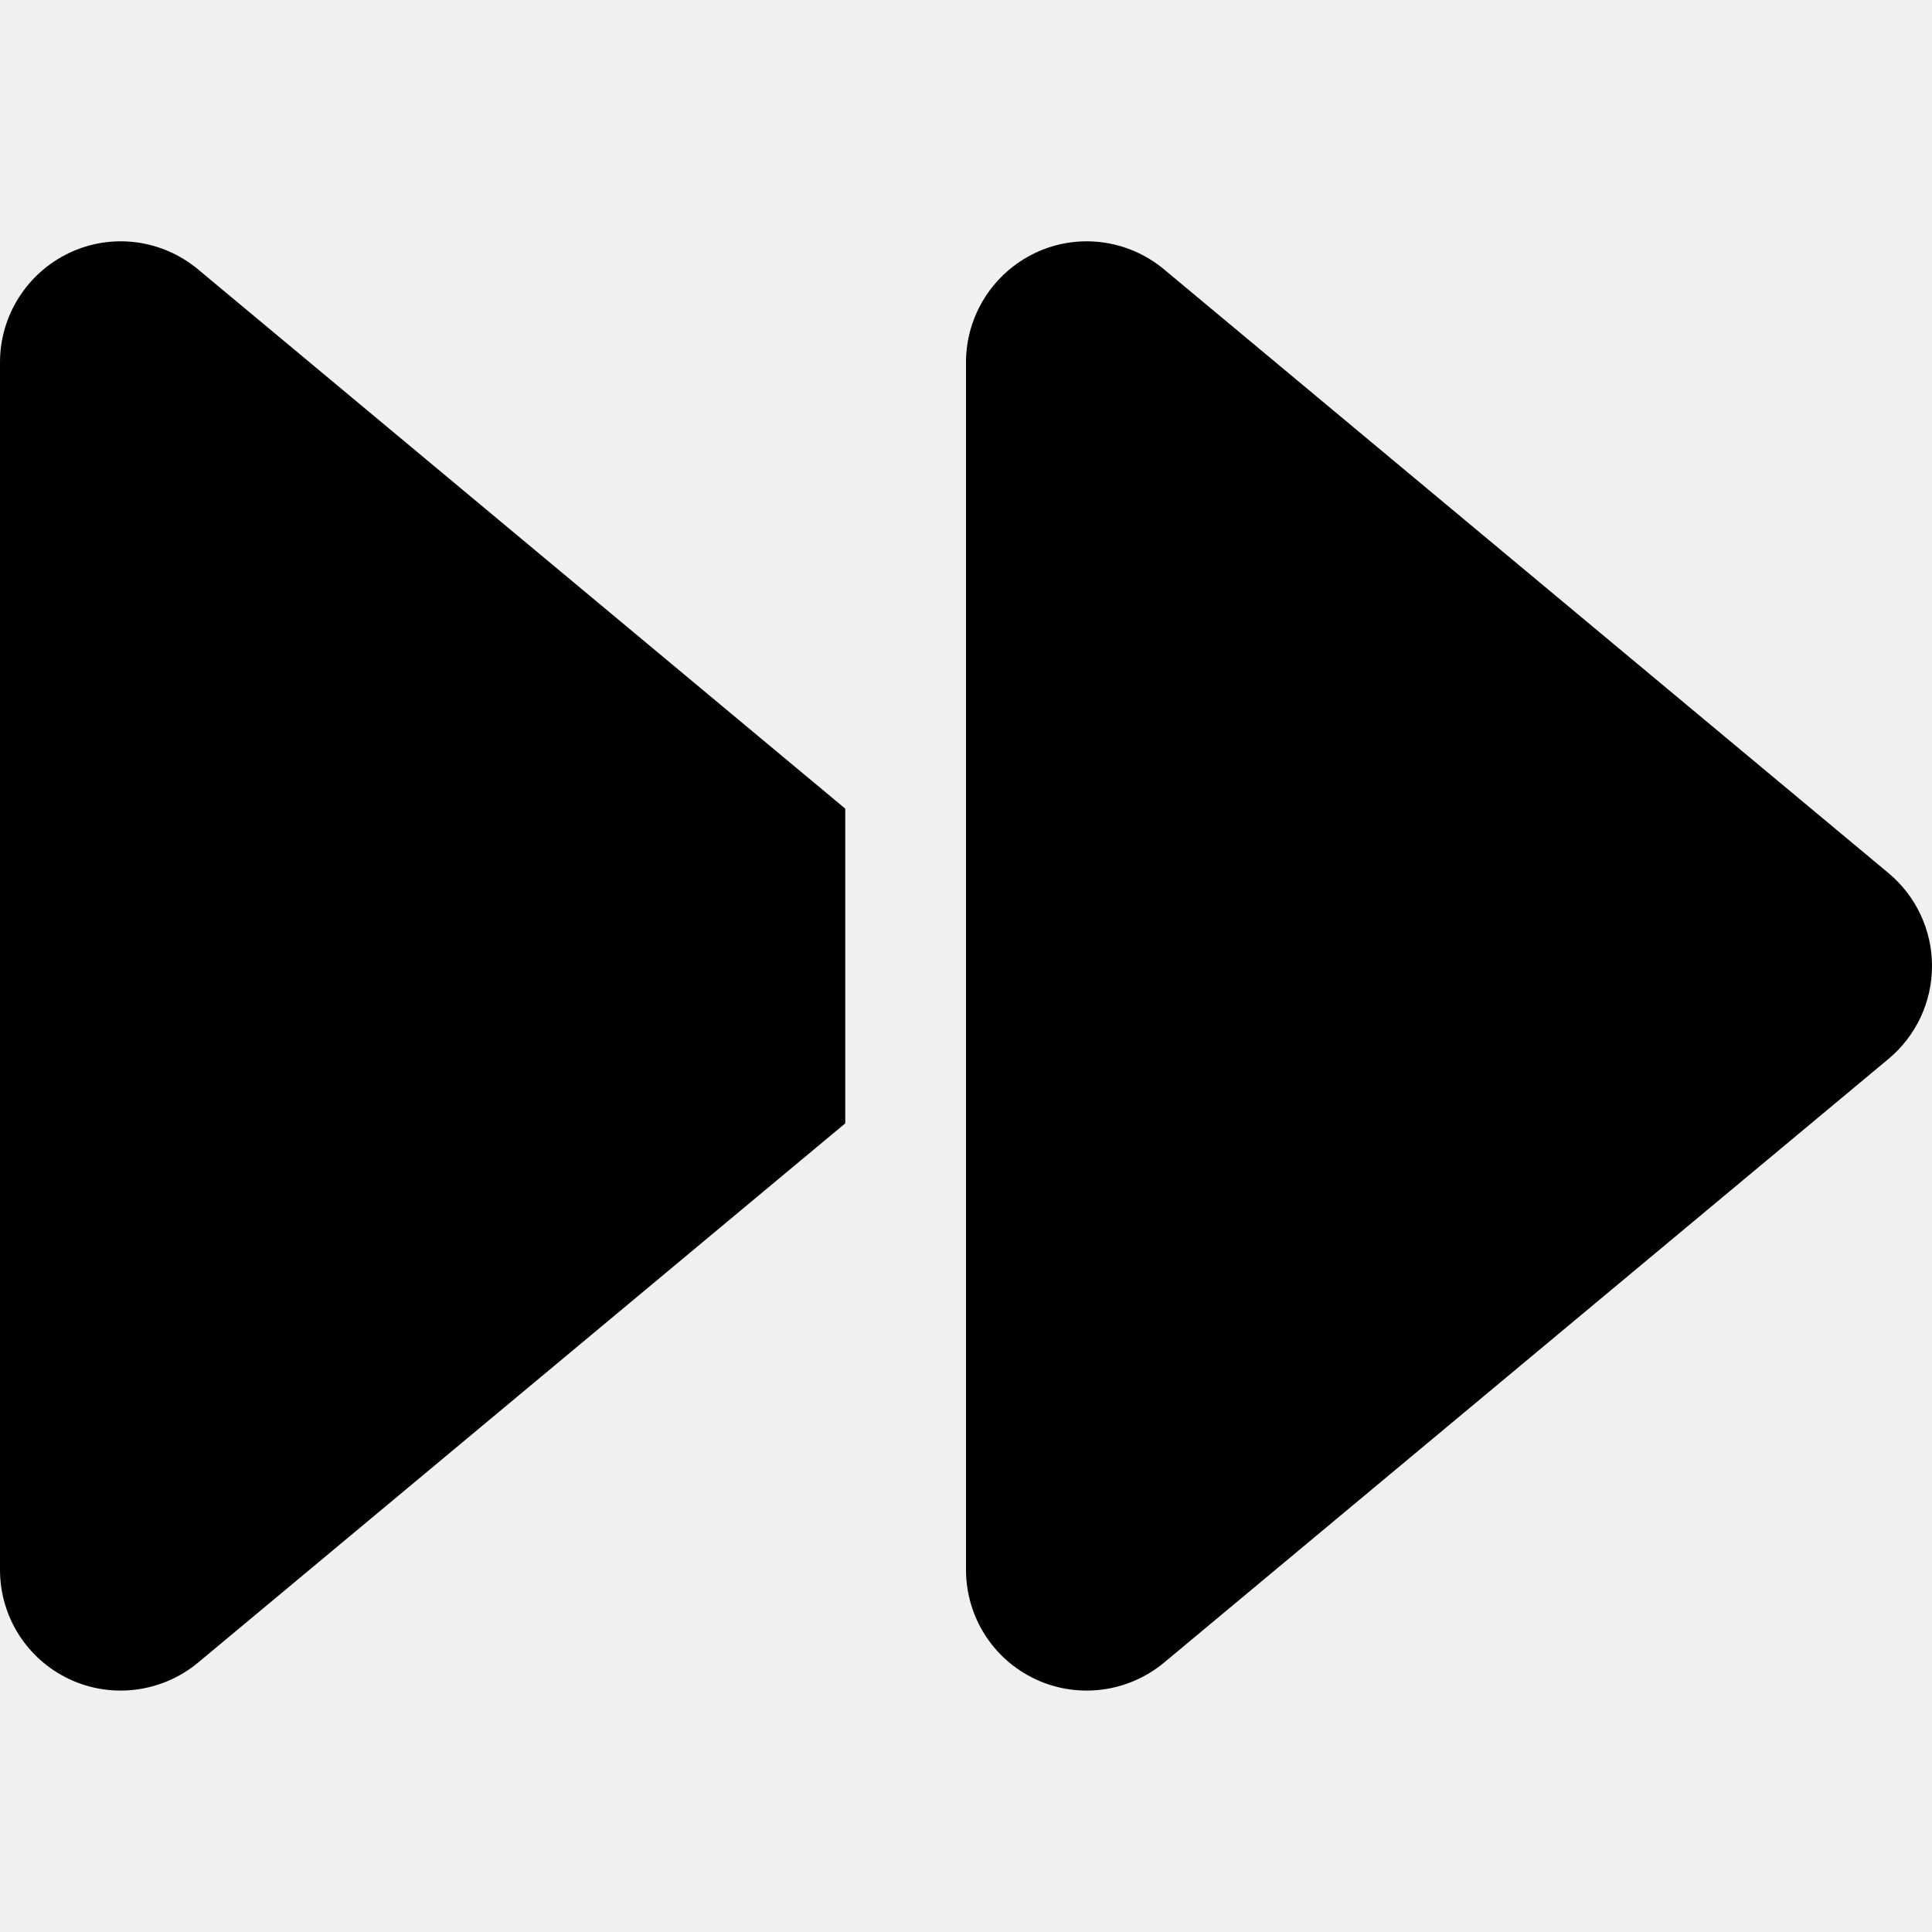
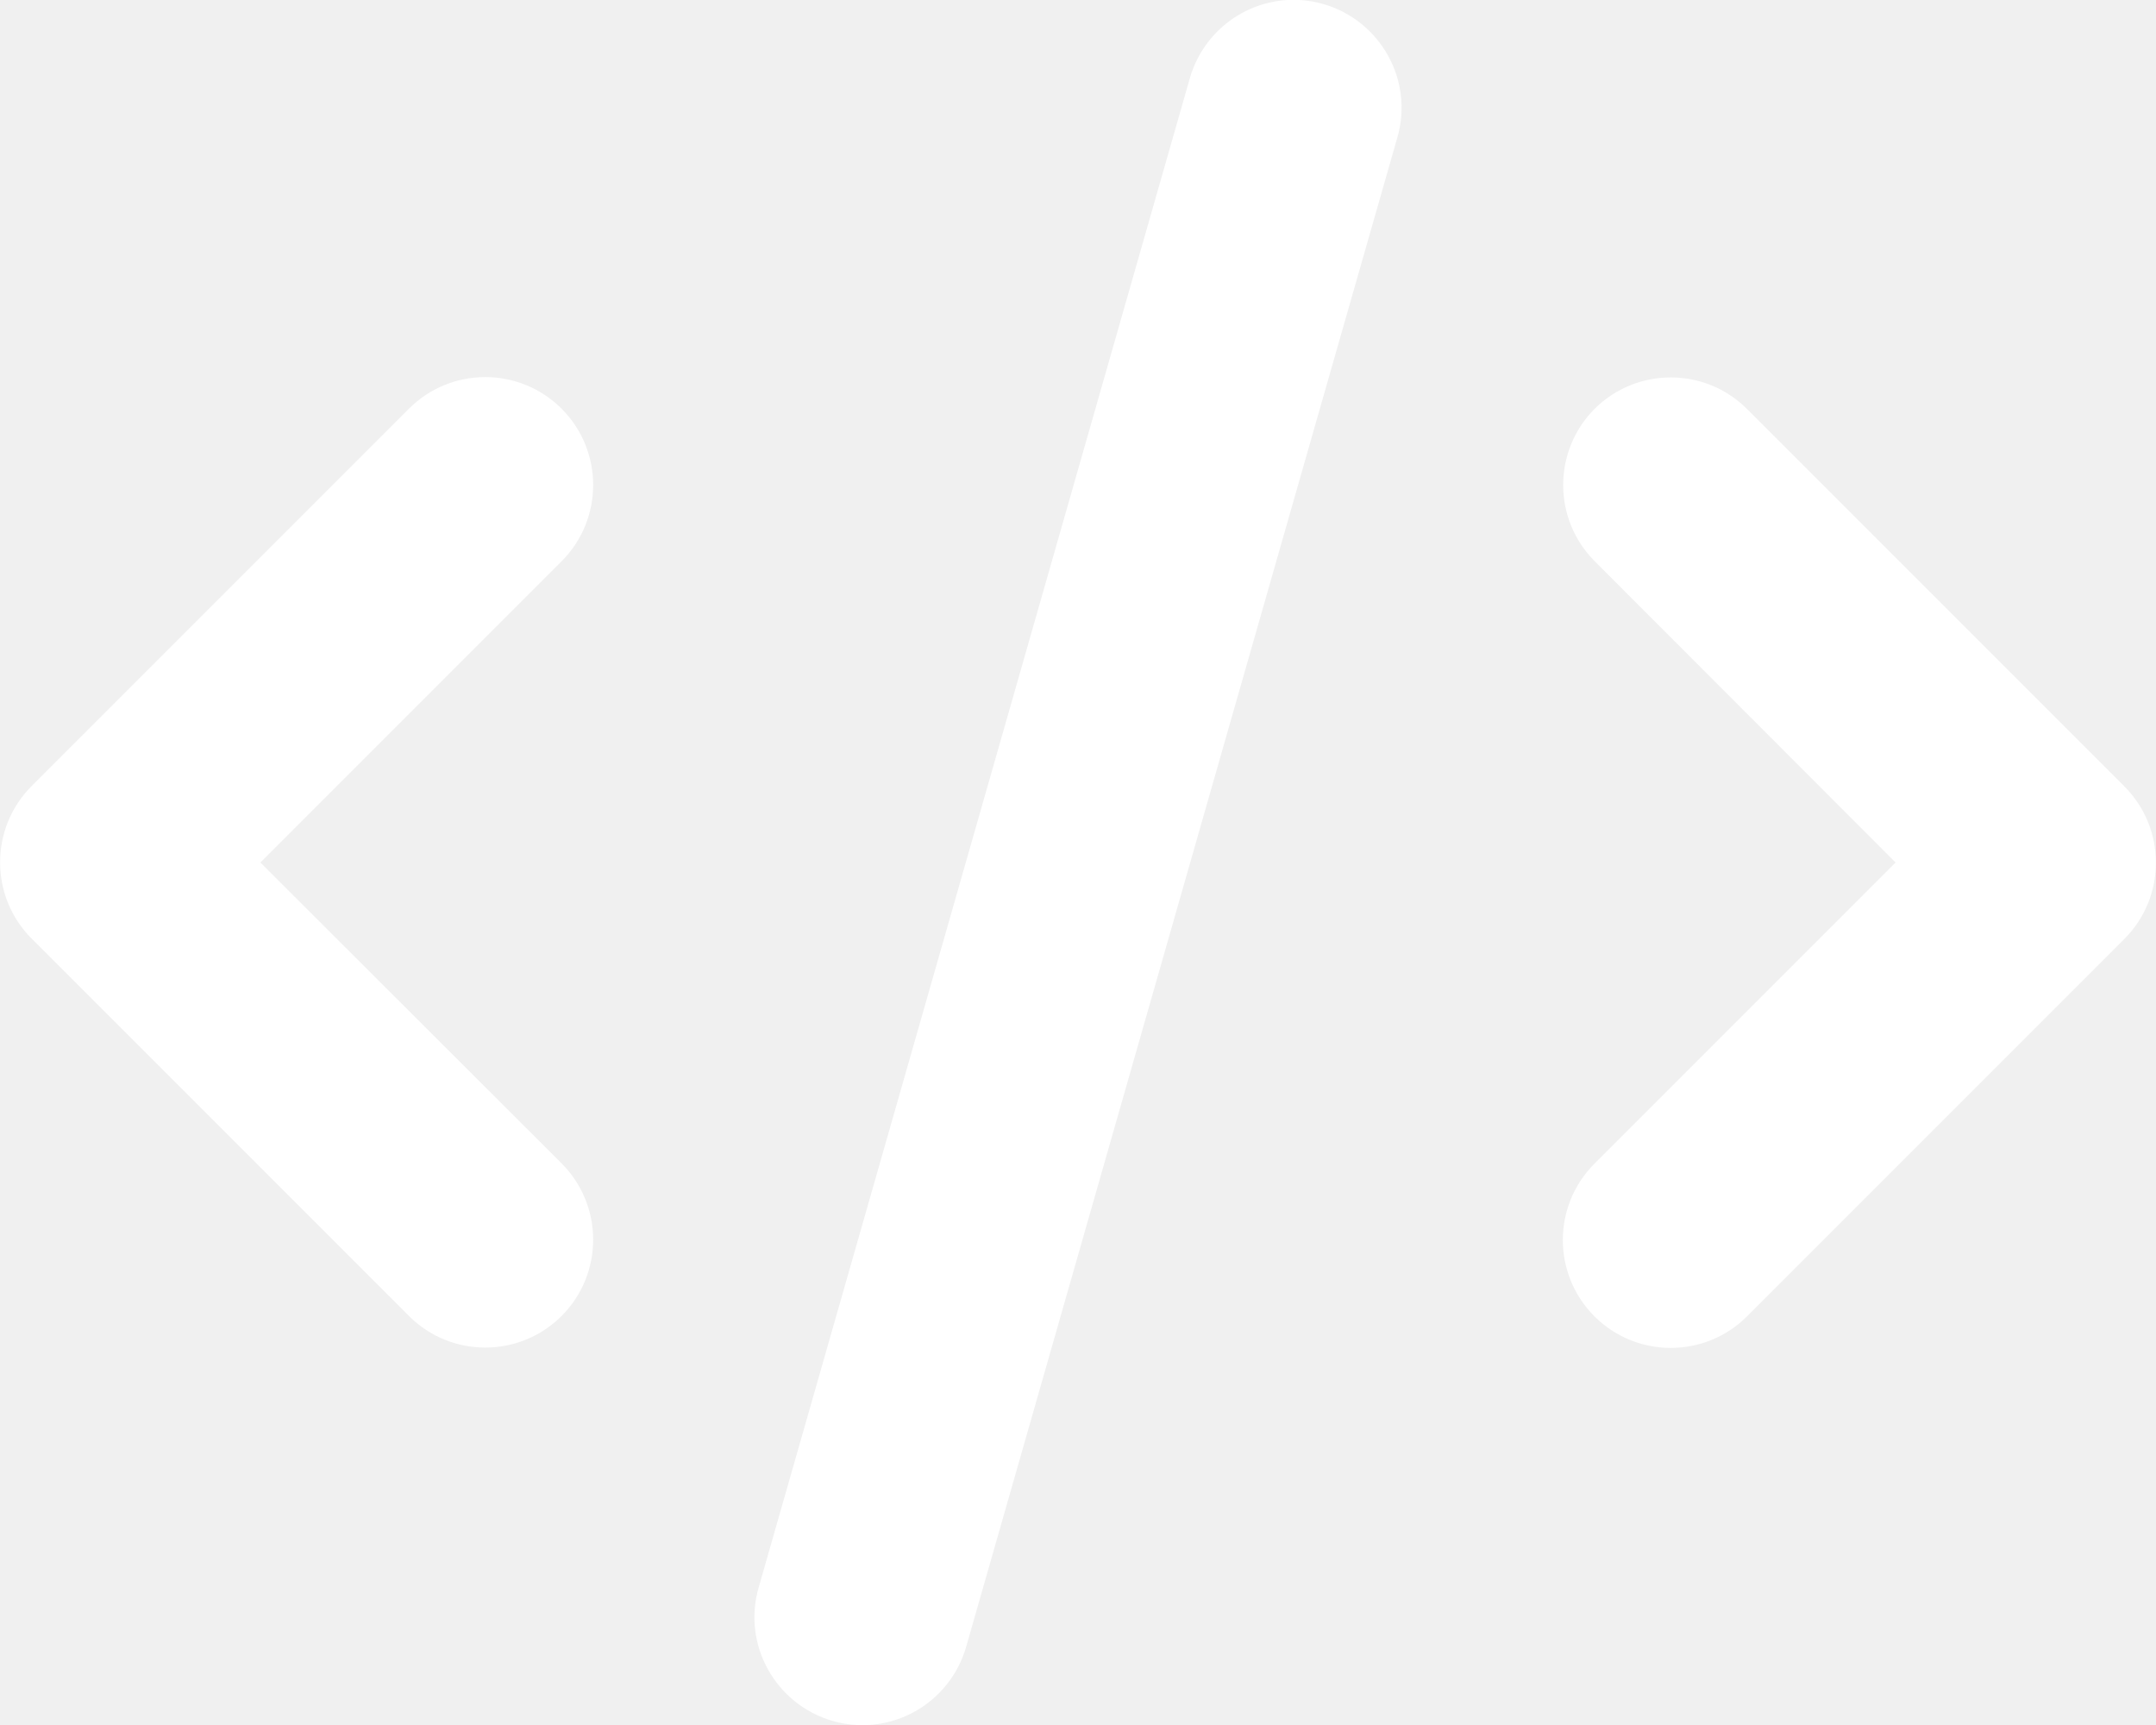
- <svg xmlns="http://www.w3.org/2000/svg" viewBox="0 0 512 512">
-   <path fill="#000000" d="M52.5 440.6c-9.5 7.9-22.8 9.7-34.1 4.4S0 428.4 0 416L0 96C0 83.6 7.2 72.3 18.4 67s24.5-3.6 34.1 4.4L224 214.3l0 41.7 0 41.7L52.5 440.6zM256 352l0-96 0-128 0-32c0-12.4 7.2-23.7 18.4-29s24.5-3.6 34.1 4.4l192 160c7.3 6.1 11.5 15.1 11.5 24.6s-4.2 18.5-11.5 24.6l-192 160c-9.5 7.9-22.8 9.7-34.1 4.4s-18.4-16.6-18.4-29l0-64z" />
+ <svg xmlns="http://www.w3.org/2000/svg" viewBox="0 0 640 512">
+   <path fill="#ffffff" d="M392.8 1.2c-17-4.9-34.7 5-39.6 22l-128 448c-4.9 17 5 34.7 22 39.6s34.7-5 39.6-22l128-448c4.9-17-5-34.7-22-39.6zm80.6 120.1c-12.5 12.5-12.5 32.8 0 45.3L562.7 256l-89.4 89.4c-12.5 12.5-12.5 32.8 0 45.3s32.8 12.5 45.3 0l112-112c12.5-12.5 12.5-32.8 0-45.3l-112-112c-12.5-12.5-32.8-12.5-45.3 0zm-306.7 0c-12.5-12.5-32.8-12.5-45.3 0l-112 112c-12.5 12.5-12.5 32.8 0 45.3l112 112c12.5 12.5 32.8 12.5 45.3 0s12.5-32.8 0-45.3L77.3 256l89.4-89.4c12.5-12.5 12.5-32.8 0-45.3z" />
</svg>
